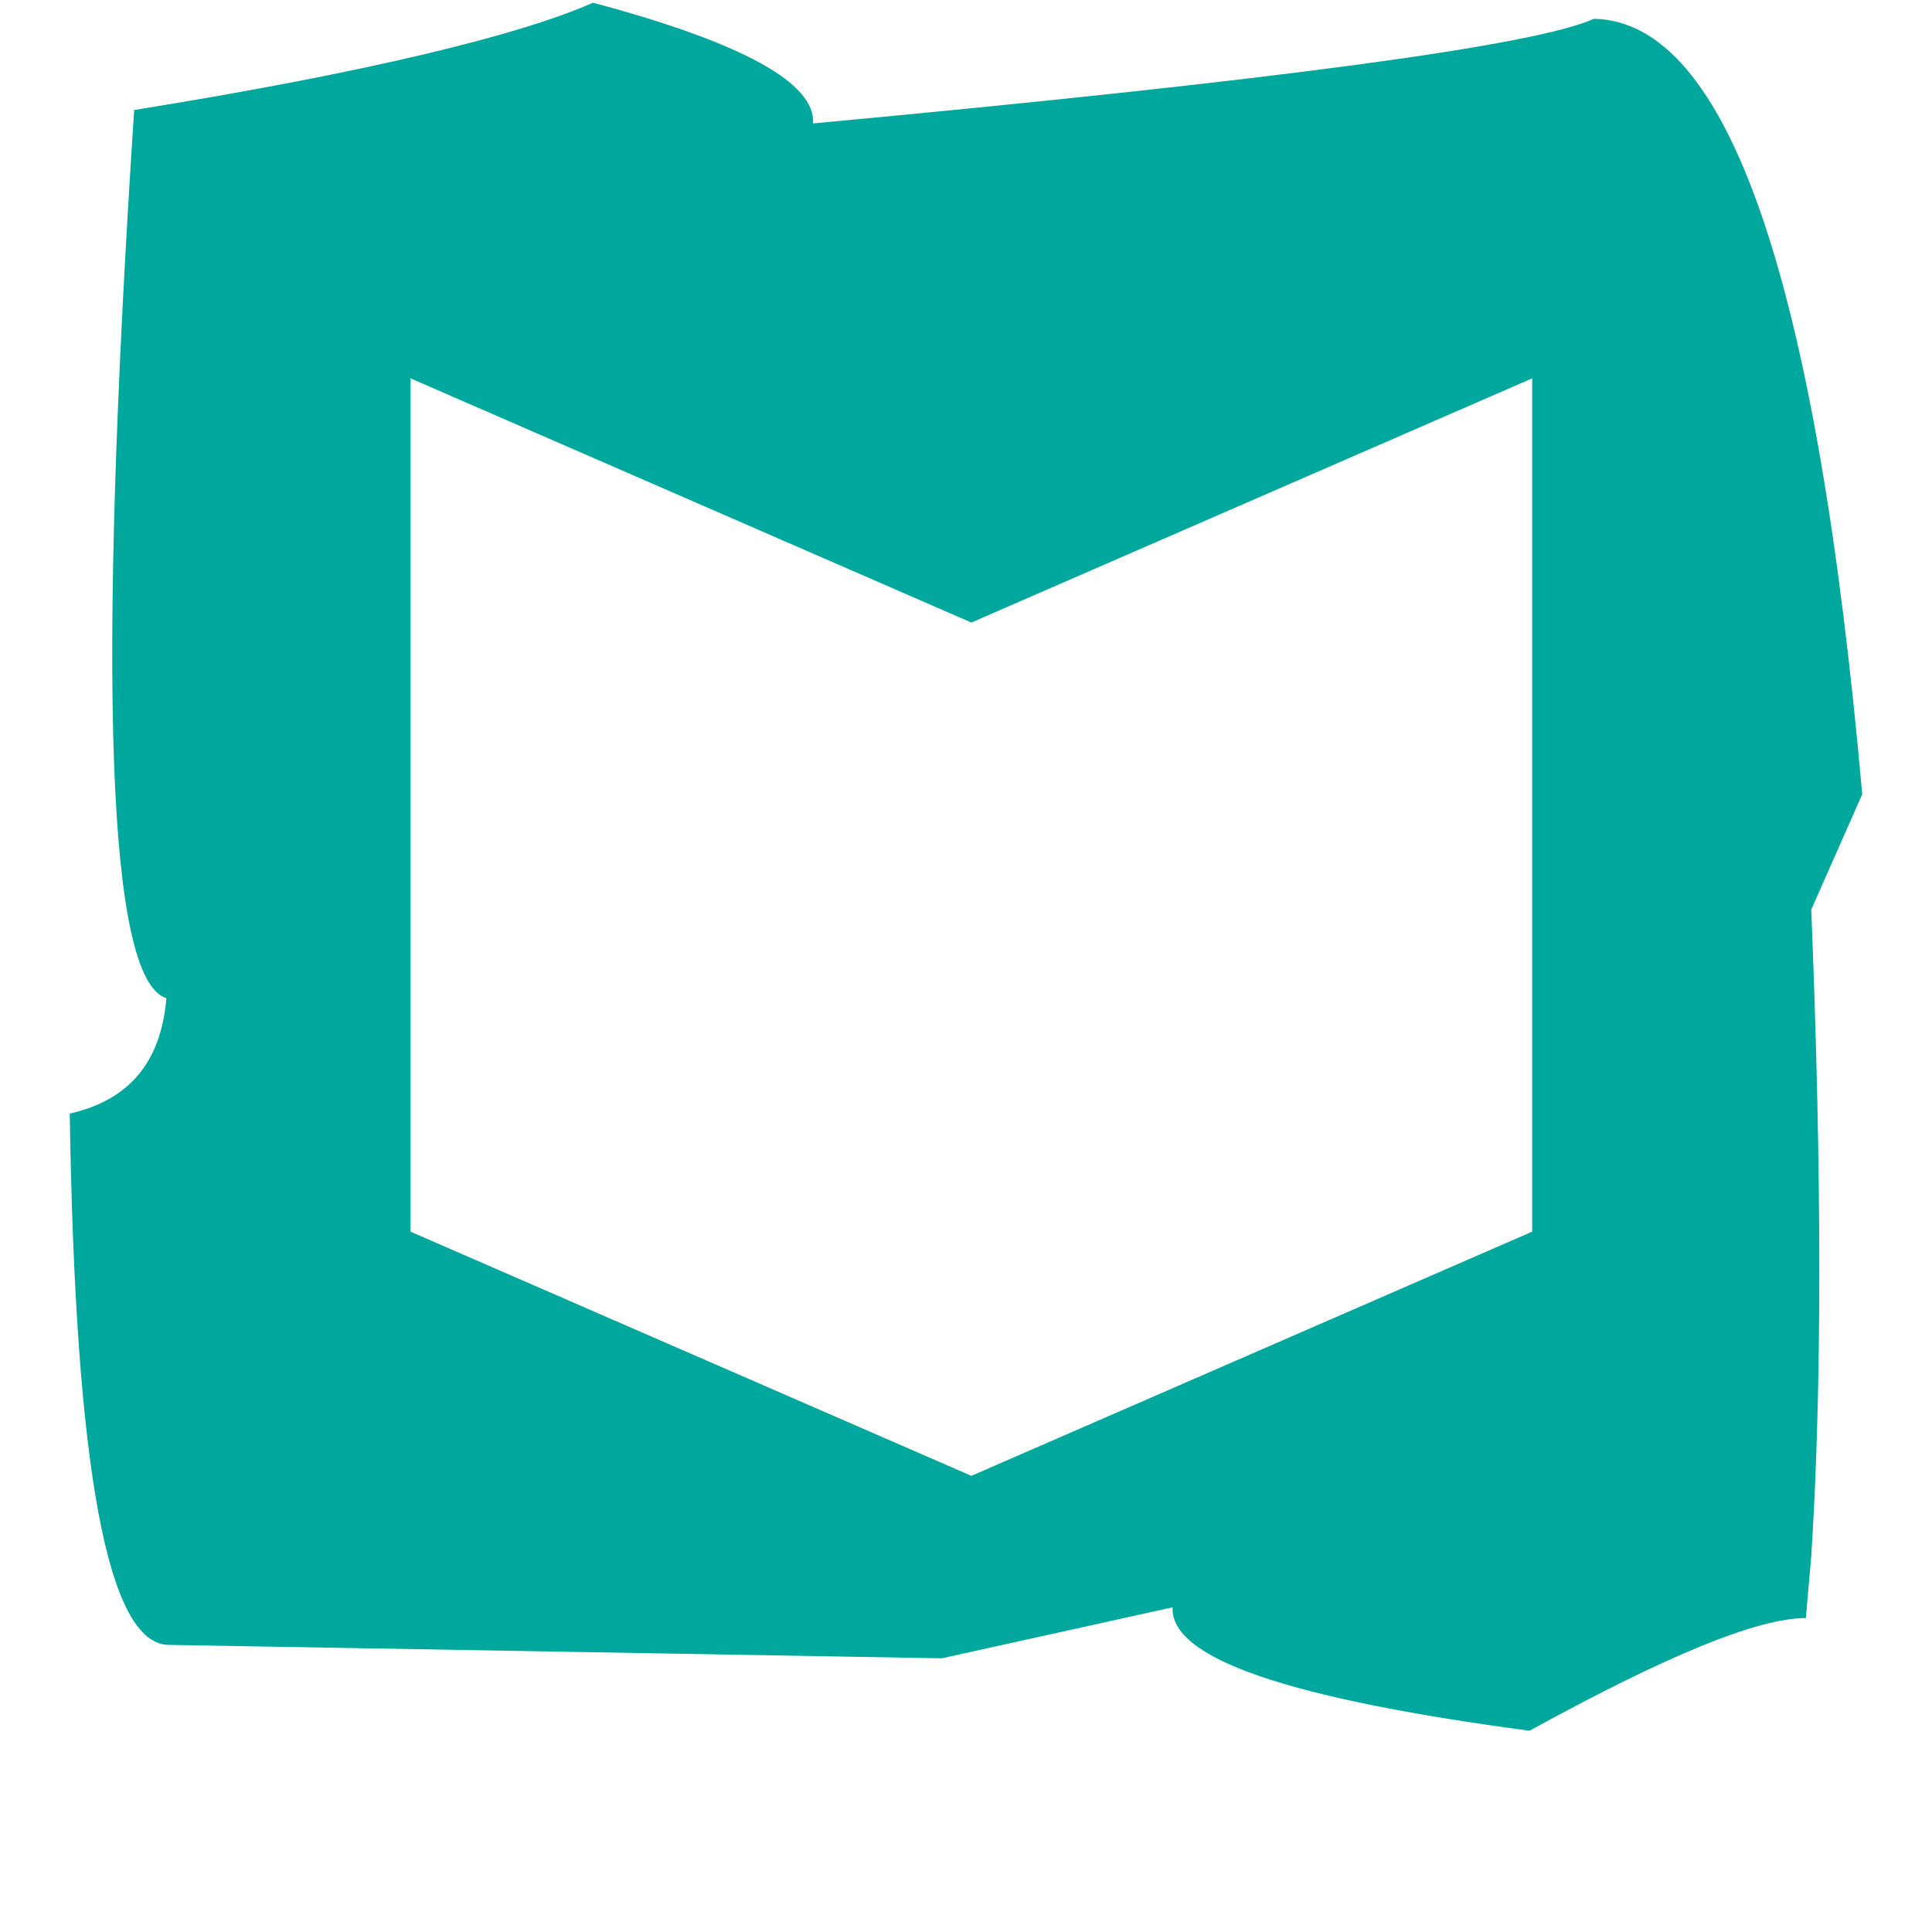
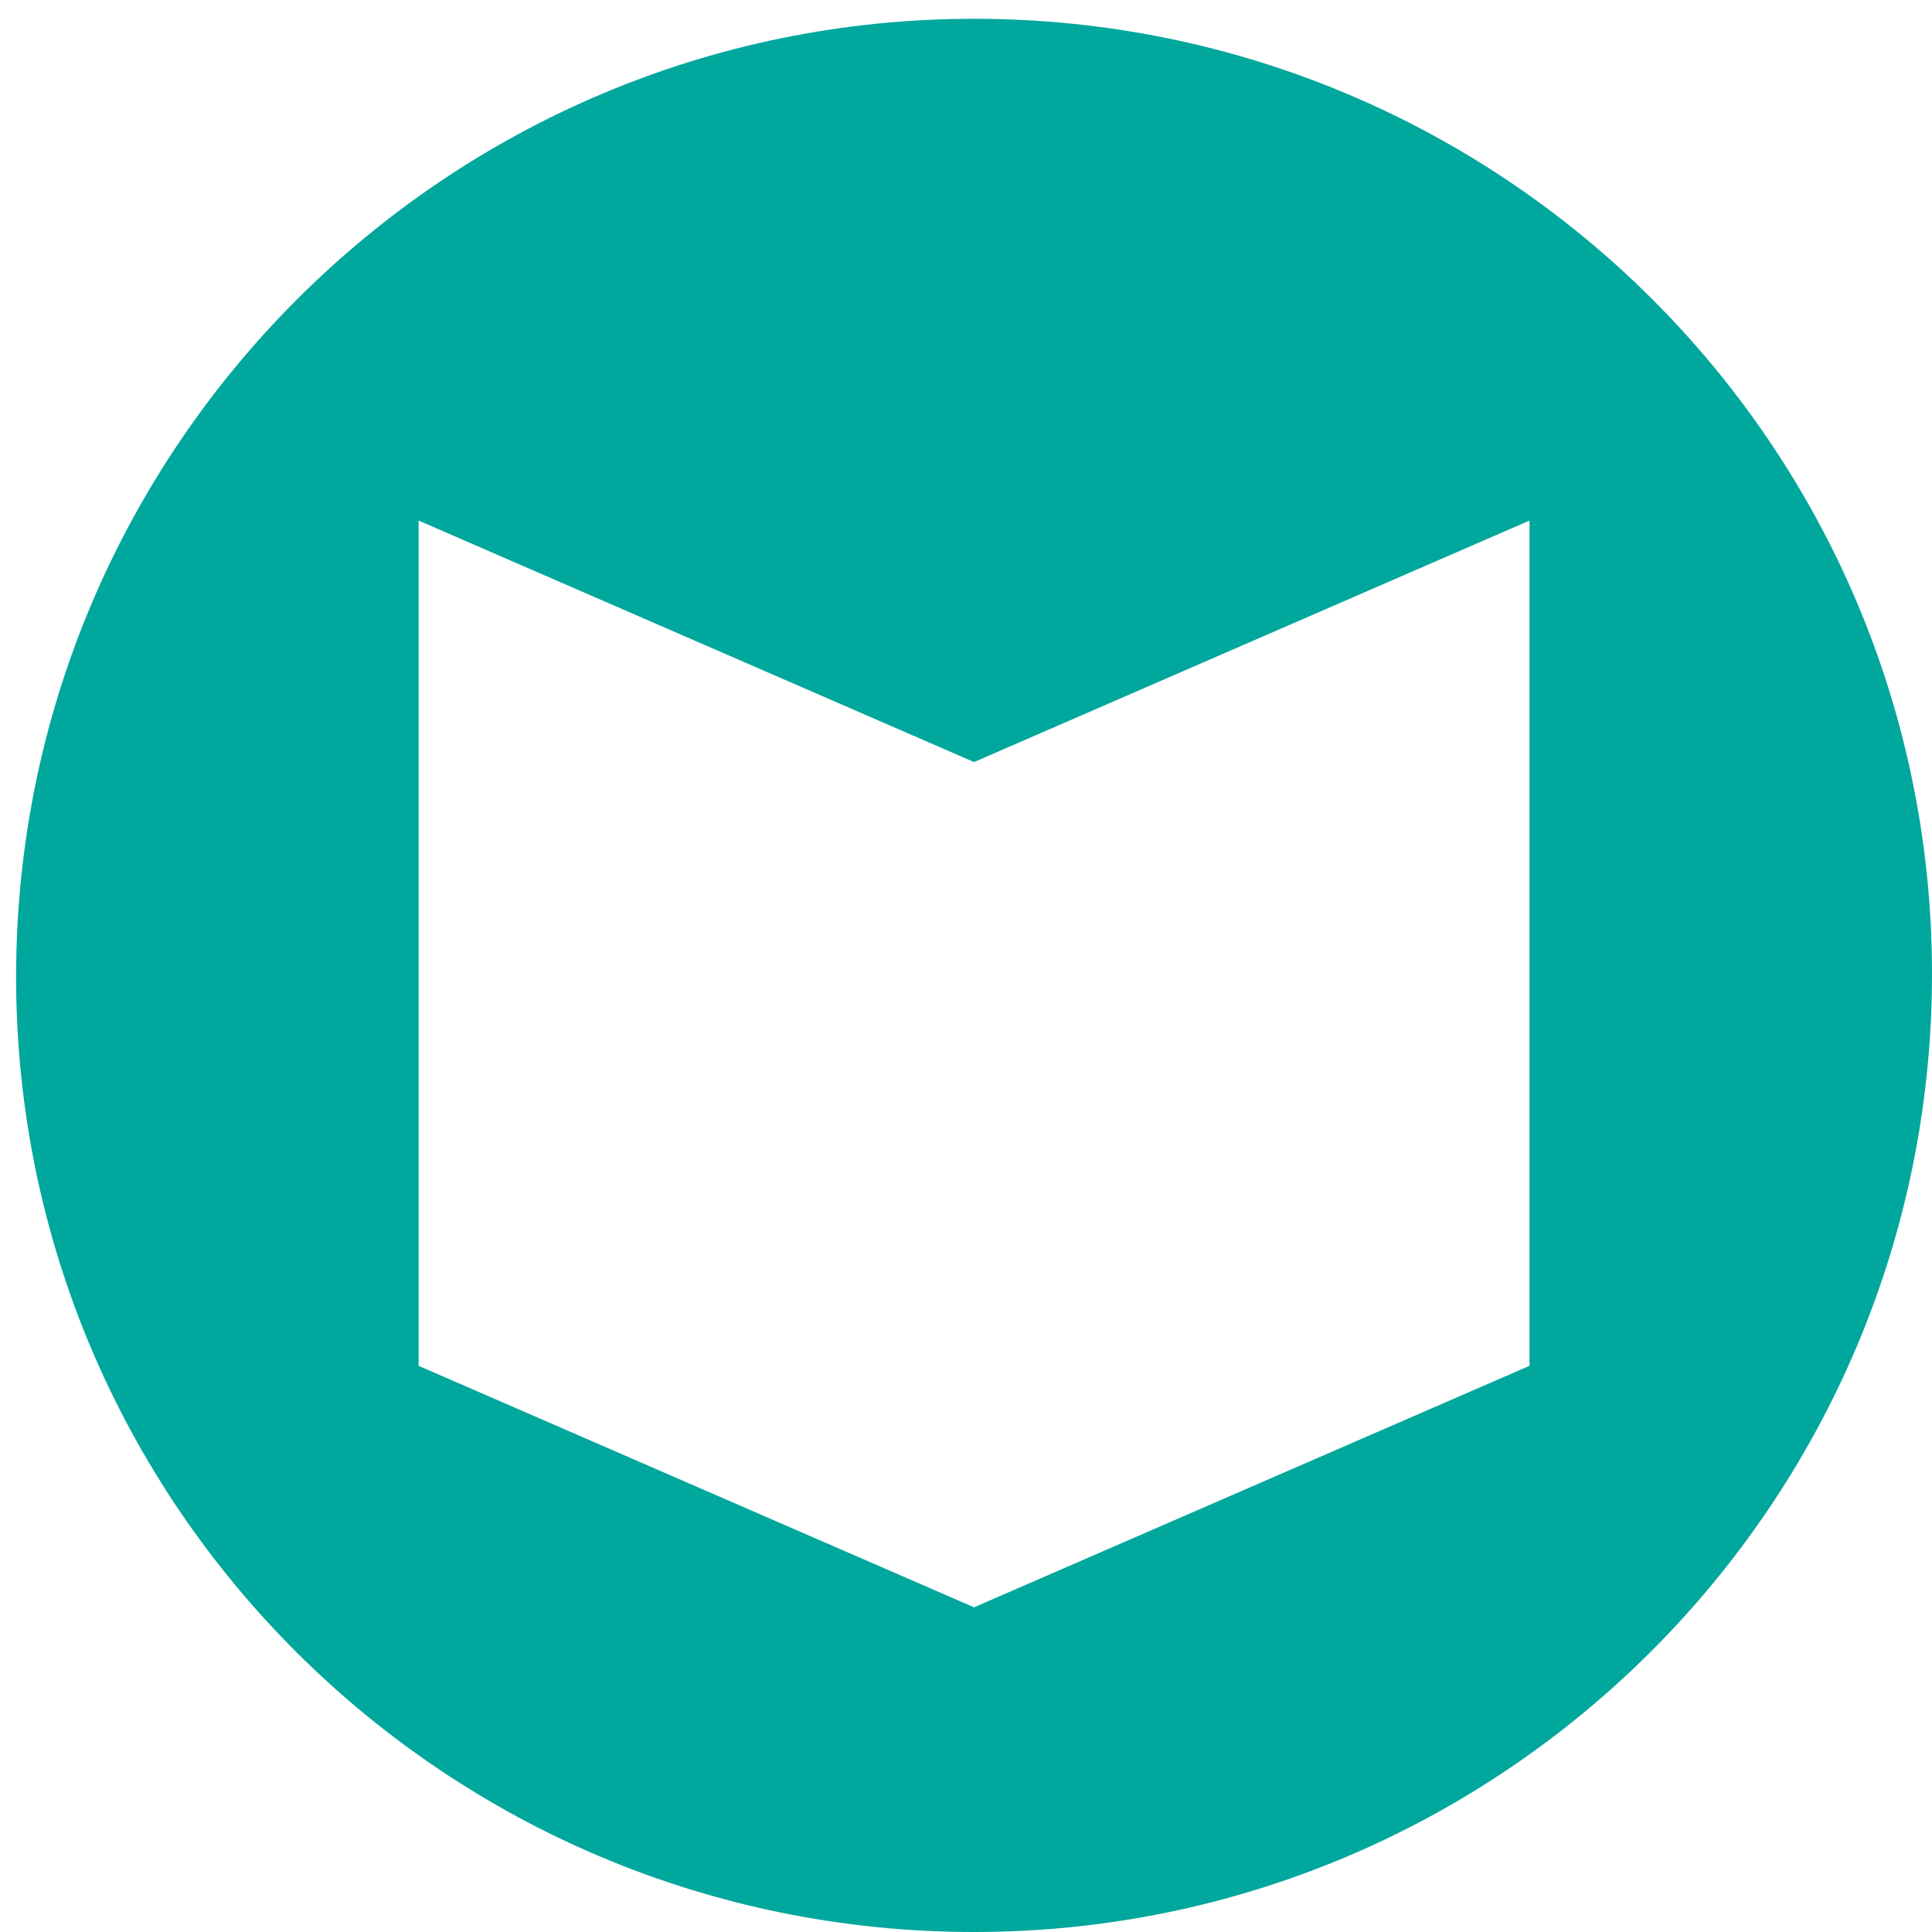
- <svg xmlns="http://www.w3.org/2000/svg" version="1.1" x="0px" y="0px" width="72px" height="72px" viewBox="0 0 72 72" style="enable-background:new 0 0 72 72;" xml:space="preserve">
+ <svg xmlns="http://www.w3.org/2000/svg" version="1.1" id="Layer_1" x="0px" y="0px" viewBox="0 0 72 72" style="enable-background:new 0 0 72 72;" xml:space="preserve">
  <style type="text/css">
- 
- 	.st0{display:inline;fill:#EF4136;}
- 	.st1{display:inline;fill:#8DC63F;}
- 	.st2{display:inline;fill:#F7941E;}
- 	.st3{display:inline;fill:#FFDE17;}
- 	.st4{display:inline;fill:#9E1F63;}
- 	.st5{fill:#00A79D;}
- 	.st6{display:none;}
- 
+ 	.st0{fill:#00A79D;}
</style>
-   <g id="presentations" class="st6">
-     <path class="st3" d="M65.7,27.3c0.2-2.4,1.4-3.8,3.6-4.3C69.2,9.8,68,3.2,65.7,3.2L36.9,2.7l-8.6,1.9C28.4,2.7,24,1.2,14.9,0   C9.9,2.8,6.4,4.2,4.6,4.2L4.5,6.5c-0.4,6.2-0.4,14.2,0,24.1l-1.9,4.3c1.7,19.2,5,28.8,10,28.9c2.2-1,11.9-2.3,29.1-3.9   c-0.1,1.5,2.6,3,8.2,4.5c2.7-1.3,8.4-2.7,17.1-4.1C68.3,39.1,67.9,28,65.7,27.3z M52.2,54.9l-15.6-8.2L21,54.9l3-17.3L11.4,25.3   l17.4-2.5L36.6,7l7.8,15.8l17.4,2.5L49.2,37.5L52.2,54.9z" />
-   </g>
-   <g id="films" class="st6">
-     <path class="st2" d="M68.3,12.3C65.4,7.3,64,3.8,64.1,2l-2.3-0.2c-6.2-0.4-14.2-0.4-24.1,0L33.3,0C14.1,1.7,4.5,5,4.4,10   c1,2.2,2.3,11.9,3.9,29.1c-1.5-0.1-3,2.6-4.5,8.2c1.3,2.7,2.7,8.4,4.1,17.1c21.4,1.4,32.4,1,33.1-1.2c2.4,0.2,3.8,1.4,4.3,3.6   c13.2-0.2,19.8-1.4,19.8-3.7l0.5-28.8l-1.9-8.6C65.5,25.8,67.1,21.3,68.3,12.3z M25.3,57.5V11l28.1,22.9L25.3,57.5z" />
-   </g>
-   <g id="books">
-     <path class="st5" d="M69.4,29.6c-1.7-19.2-5-28.8-10-28.9c-2.2,1-11.9,2.3-29.1,3.9c0.1-1.5-2.6-3-8.2-4.5C19.4,1.3,13.7,2.7,5,4.1   c-1.4,21.4-1,32.4,1.2,33.1c-0.2,2.4-1.4,3.8-3.6,4.3C2.8,54.7,4,61.3,6.3,61.3l28.8,0.5l8.6-1.9c-0.1,1.9,4.3,3.4,13.3,4.6   c5.1-2.8,8.5-4.2,10.3-4.2l0.2-2.3c0.4-6.2,0.4-14.2,0-24.1L69.4,29.6z M57.1,45.9L36.2,55l-20.9-9.1V14.1l20.9,9.1l20.9-9.1V45.9z   " />
-   </g>
-   <g id="workshops" class="st6">
-     <path class="st1" d="M71.7,20.1c-1.5-2.7-3.1-8.5-4.8-17.2C43.1,1.3,30.8,1.5,30,3.7c-2.7-0.2-4.3-1.4-4.9-3.7   c-14.7,0-22,1.1-22,3.4L3,32.2l2.3,8.7c-2.1-0.1-3.7,4.3-4.9,13.3c3.2,5.1,4.8,8.6,4.8,10.4l2.6,0.2c6.9,0.5,15.8,0.6,26.9,0.3   l4.8,1.9c21.4-1.4,32.1-4.6,32.1-9.6c-1.1-2.2-2.7-11.9-4.7-29.2C68.5,28.4,70.1,25.7,71.7,20.1z M56.6,32.8   c-0.1,1.5-0.4,3.1-1,4.5c-0.5,1.4-1.2,2.8-2.1,4c-0.8,1.2-1.8,2.3-3,3.3c-1.1,0.9-2.3,1.7-3.6,2.3c-1.3,0.6-2.6,1-4,1.3   c-1.3,0.2-2.7,0.3-4.1,0.2c-1.3-0.1-2.6-0.4-3.9-0.9c-1.2-0.4-2.3-1-3.4-1.8c-1-0.7-1.9-1.6-2.7-2.6c-0.8-0.9-1.4-2-1.9-3.1   c-0.5-1.1-0.8-2.2-1-3.4c-0.2-1.1-0.2-2.3-0.1-3.4c0.1-1.1,0.4-2.2,0.8-3.2c0.4-1,0.9-1.9,1.5-2.8c0.6-0.8,1.3-1.6,2.1-2.2   c0.8-0.6,1.6-1.1,2.5-1.5c0.9-0.4,1.8-0.6,2.7-0.8c0.9-0.1,1.8-0.1,2.7,0c0.8,0.1,1.7,0.3,2.5,0.7c0.8,0.3,1.5,0.7,2.2,1.3   c0.6,0.5,1.2,1.1,1.7,1.7c0.4,0.6,0.8,1.3,1.1,2c0.3,0.7,0.4,1.4,0.5,2.1c0.1,0.7,0.1,1.4,0,2.1c-0.1,0.6-0.3,1.3-0.6,1.9   c-0.2,0.5-0.6,1.1-1,1.6c-0.3,0.4-0.8,0.8-1.3,1.2c-0.4,0.3-0.9,0.6-1.4,0.7c-0.4,0.2-1,0.3-1.5,0.3c-0.4,0-0.9,0-1.4-0.1   c-0.4-0.1-0.8-0.2-1.2-0.4c-0.3-0.2-0.7-0.4-0.9-0.7c-0.2-0.2-0.5-0.5-0.7-0.8c-0.1-0.2-0.3-0.6-0.4-0.9c-0.1-0.2-0.1-0.5-0.1-0.8   c0-0.2,0-0.4,0.1-0.6c0.5,1.3,1.9,2.1,3.2,1.8c0.4-0.1,0.8-0.2,1.2-0.4c0.3-0.2,0.9-0.7,1.3-1.2c0.2-0.4,0.5-1.1,0.6-1.6   c0-0.4,0-1.1-0.2-1.7c-0.1-0.4-0.4-1-0.8-1.5c-0.3-0.4-0.8-0.9-1.3-1.2c-0.2-0.1-0.8-0.5-1.6-0.7c-0.6-0.1-1.3-0.2-1.8-0.1   c-0.6,0.1-1.3,0.2-1.8,0.4c-0.6,0.2-1.2,0.6-1.7,1c-0.5,0.4-1,1-1.4,1.5c-0.4,0.6-0.7,1.3-0.9,1.9c-0.2,0.7-0.3,1.5-0.4,2.2   c0,0.8,0.1,1.6,0.3,2.3c0.2,0.6,0.4,1.4,1,2.3c0.4,0.7,1,1.4,1.6,2c0.6,0.6,1.4,1.1,2.2,1.5c0.8,0.4,1.7,0.8,2.6,0.9   c0.9,0.2,1.9,0.3,2.9,0.2c1-0.1,2-0.3,2.9-0.6c1-0.3,1.9-0.8,2.8-1.4c0.9-0.6,1.7-1.4,2.4-2.2c0.7-0.9,1.3-1.8,1.8-2.8   c0.5-1,0.8-2.2,1-3.3c0.2-1.2,0.2-2.4,0.1-3.5c-0.1-1.2-0.4-2.4-0.9-3.5c-0.5-1.2-1.1-2.3-1.8-3.3c-0.8-1-1.7-2-2.7-2.7   c-1.1-0.8-2.2-1.5-3.4-2c-1.3-0.5-2.6-0.9-3.9-1c-1.4-0.2-2.8-0.2-4.2,0c-1.4,0.2-2.8,0.6-4.1,1.2c-1.4,0.6-2.6,1.4-3.8,2.3   c-1.2,1-2.3,2.1-3.1,3.3c-0.9,1.3-1.7,2.6-2.2,4.1c-0.6,1.5-1,3.1-1.1,4.6c-0.2,1.6-0.1,3.3,0.1,4.9c0.3,1.7,0.8,3.3,1.4,4.8   c0.7,1.6,1.6,3,2.7,4.3c1.1,1.4,2.4,2.5,3.8,3.5c1.5,1,3,1.9,4.7,2.5c1.7,0.6,3.5,1,5.3,1.2c1.9,0.2,3.7,0.1,5.5-0.2   c1.9-0.3,3.7-0.9,5.4-1.7c0.5-0.2,0.9-0.4,1.3-0.7c-3.9,3.4-9,5.5-14.6,5.5c-3.7,0-7.2-0.9-10.2-2.5c-1.6-1.1-3-2.4-4.3-3.9   c-1.4-1.6-2.6-3.3-3.5-5.3c-0.9-1.8-1.6-3.8-2-5.9c-0.4-2-0.5-4-0.4-6.1c0.1-2,0.5-4,1.2-5.9c0.6-1.9,1.5-3.6,2.6-5.3   c1.1-1.6,2.3-3.1,3.8-4.3c1.4-1.2,3-2.3,4.7-3.1c1.7-0.8,3.4-1.4,5.3-1.8c1.6-0.3,3.3-0.4,5-0.3c5.6,0.5,10.6,3.1,14.2,7   c1,1.2,1.9,2.5,2.6,4c0.7,1.4,1.2,3,1.5,4.6C56.7,29.6,56.7,31.2,56.6,32.8z" />
-   </g>
-   <g id="family" class="st6">
-     <path class="st4" d="M67.1,28.6c0.2-2.5,1.4-4,3.8-4.5c-0.2-13.8-1.5-20.7-3.8-20.7L36.9,2.8l-9,2c0.1-2-4.5-3.6-13.9-4.8   C8.7,3,5.1,4.4,3.2,4.4L3,6.8C2.6,13.2,2.6,21.6,3,32l-1.9,4.5c1.7,20.1,5.2,30.2,10.5,30.2c2.3-1,12.4-2.4,30.4-4   c-0.1,1.6,2.8,3.2,8.6,4.7c2.8-1.4,8.8-2.8,17.8-4.3C69.8,40.9,69.4,29.3,67.1,28.6z M33.5,47.3c0,4.4-3.6,7.9-7.9,7.9h-1.2   c-4.4,0-7.9-3.6-7.9-7.9V46c0-4.4,3.6-7.9,7.9-7.9h1.2c4.4,0,7.9,3.6,7.9,7.9V47.3z M33.5,21.5c0,4.4-3.6,7.9-7.9,7.9h-1.2   c-4.4,0-7.9-3.6-7.9-7.9v-1.2c0-4.4,3.6-7.9,7.9-7.9h1.2c4.4,0,7.9,3.6,7.9,7.9V21.5z M57.2,34.4c0,4.4-3.6,7.9-7.9,7.9H48   c-4.4,0-7.9-3.6-7.9-7.9v-1.2c0-4.4,3.6-7.9,7.9-7.9h1.2c4.4,0,7.9,3.6,7.9,7.9V34.4z" />
-   </g>
-   <g id="lectures" class="st6">
-     <path class="st0" d="M70.5,12.7c-3.1-5.1-4.6-8.6-4.6-10.4l-2.5-0.2c-6.6-0.5-15.3-0.5-26-0.2L32.8,0c-20.6,1.5-31,4.7-31,9.7   c1.1,2.2,2.6,11.9,4.4,29.2c-1.7-0.1-3.2,2.6-4.8,8.2c1.5,2.7,3,8.4,4.6,17.1c23,1.6,34.9,1.3,35.6-0.9c2.6,0.2,4.1,1.4,4.7,3.7   c14.2-0.1,21.3-1.2,21.3-3.5l0.2-28.8L65.7,26C67.7,26.1,69.3,21.7,70.5,12.7z M48.3,43.6v8.7c-3-2.8-5.2-4.9-6.8-6.5   c-1.8,0.3-3.7,0.5-5.6,0.5c-12.2,0-22.1-7-22.1-15.6s9.9-15.6,22.1-15.6S58,22.1,58,30.7C58,36,54.2,40.8,48.3,43.6z" />
-   </g>
+   <path class="st0" d="M36.3,0.7c-19.7,0-35.7,16-35.7,35.7S16.6,72,36.3,72S72,56,72,36.3S56,0.7,36.3,0.7z M57,50.9l-20.7,9l-20.7-9  V19.4l20.7,9l20.7-9V50.9z" />
</svg>
